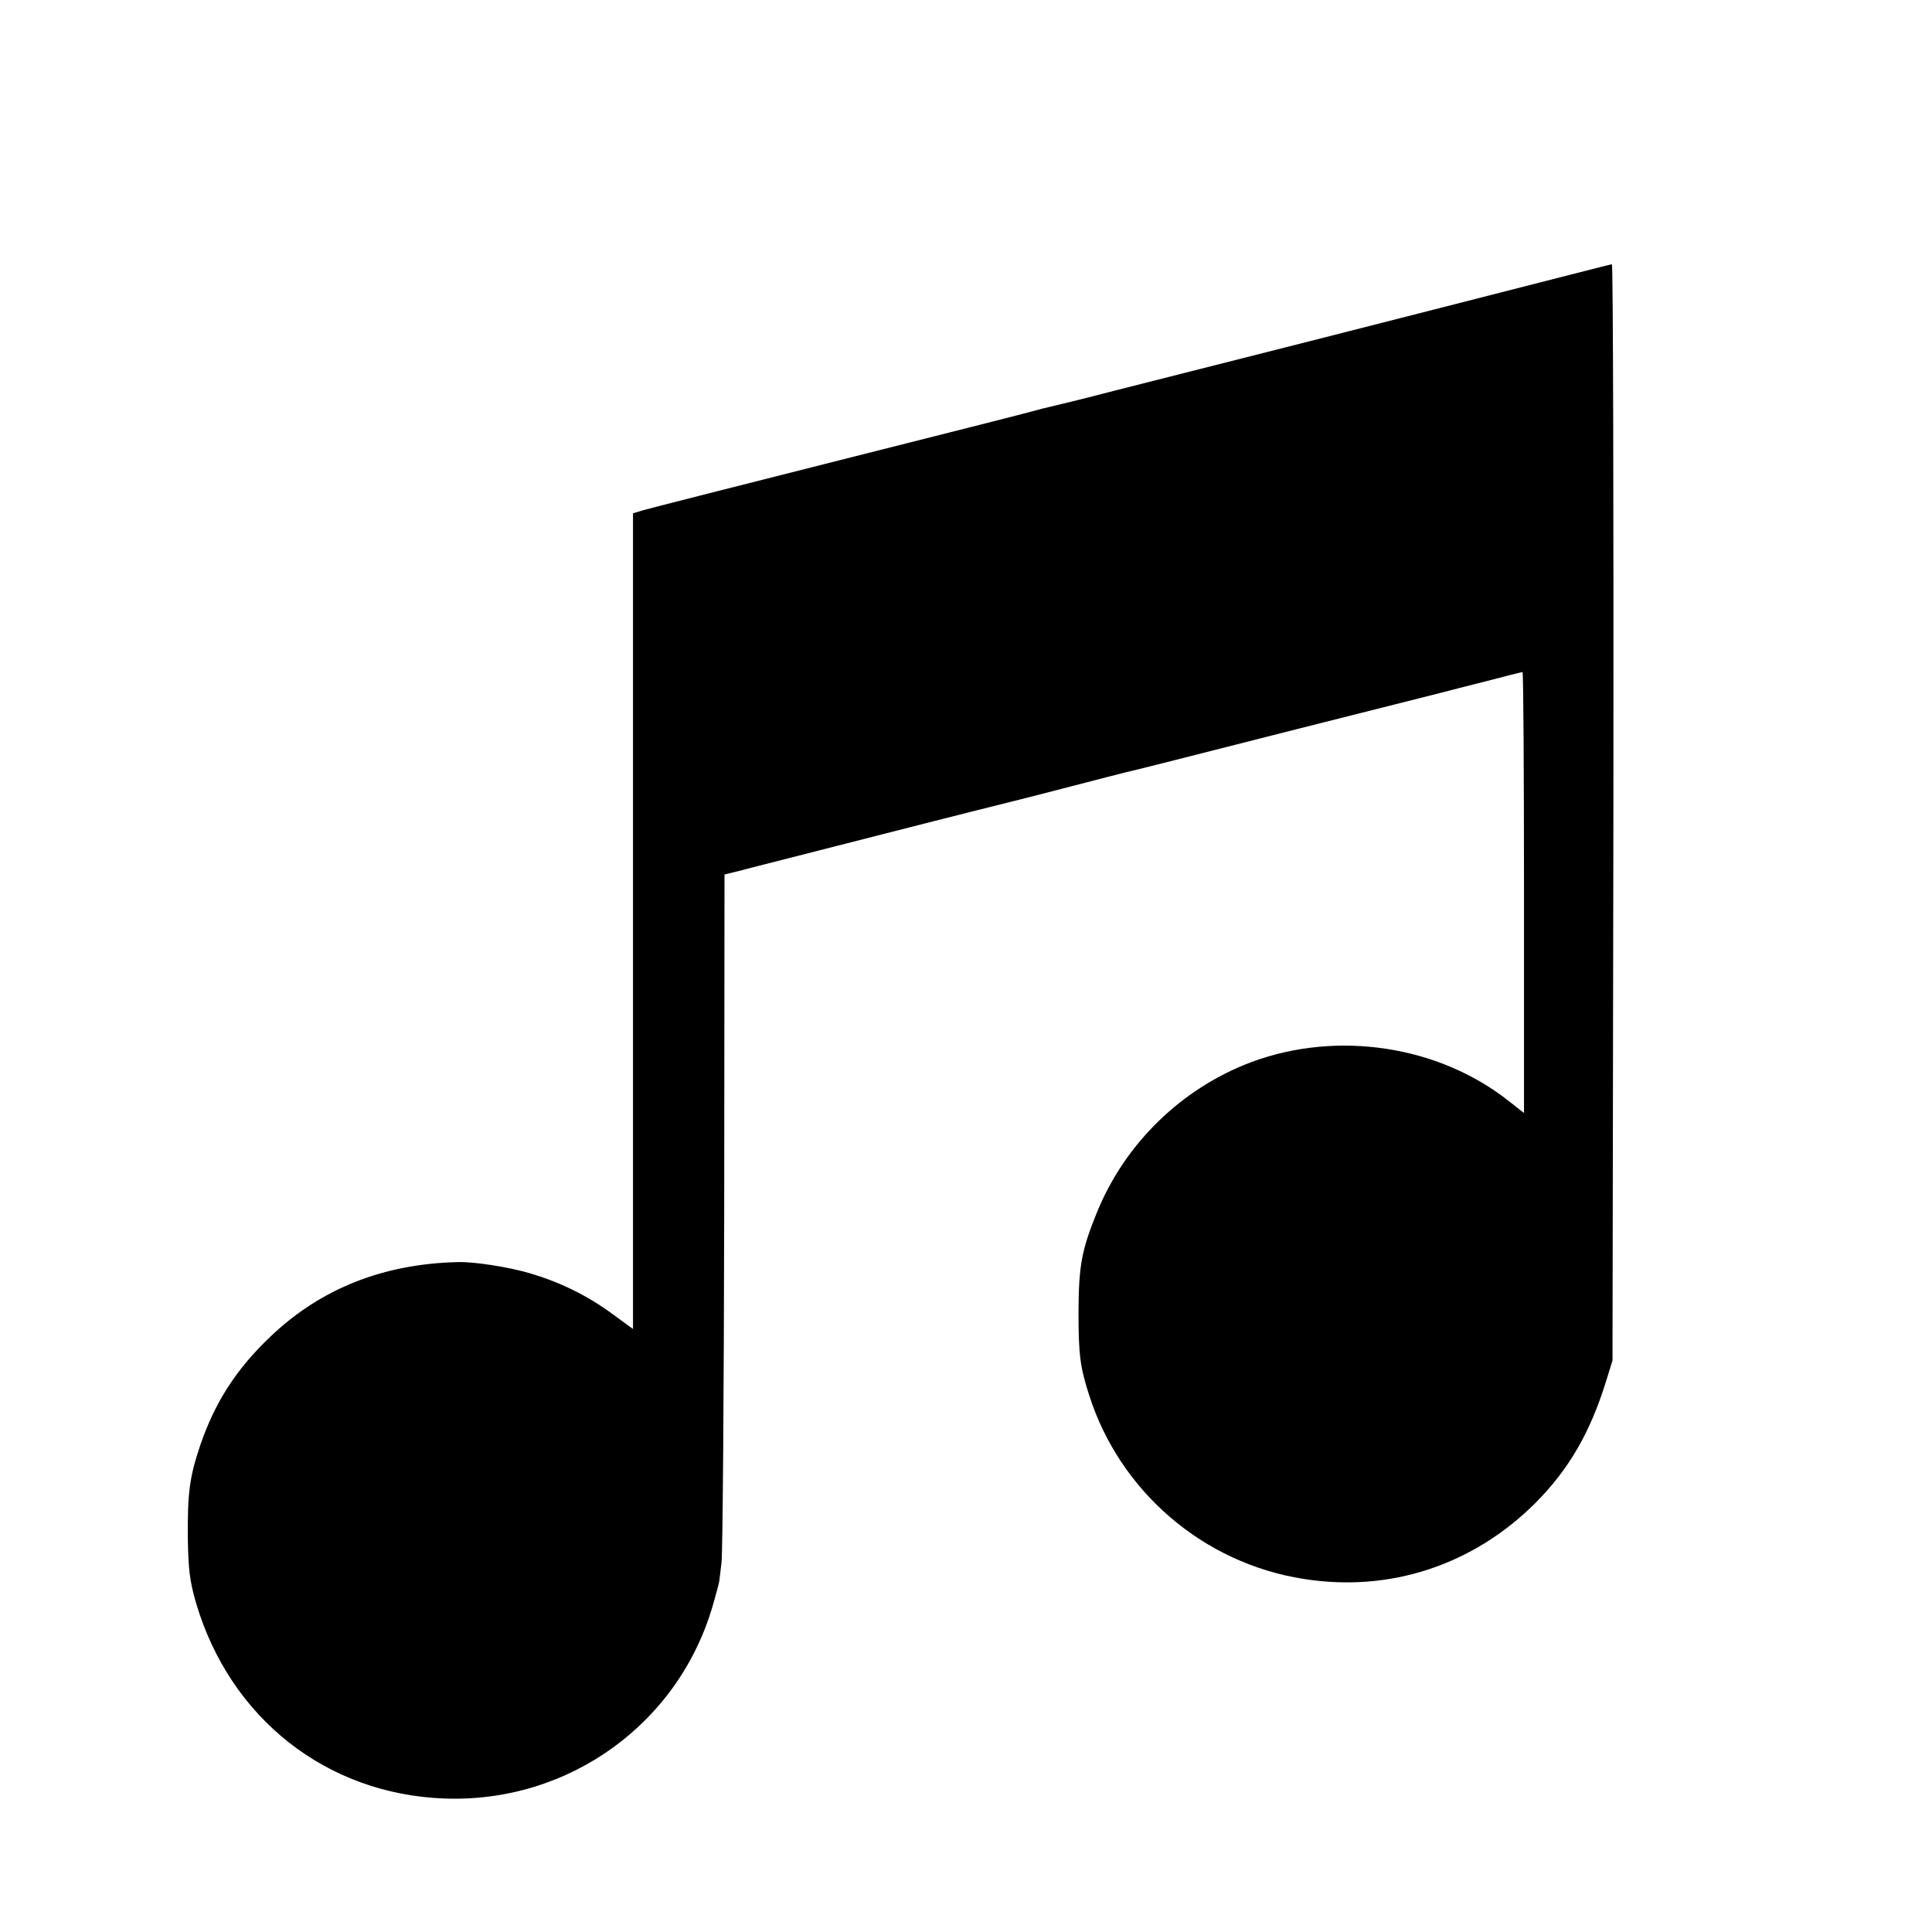
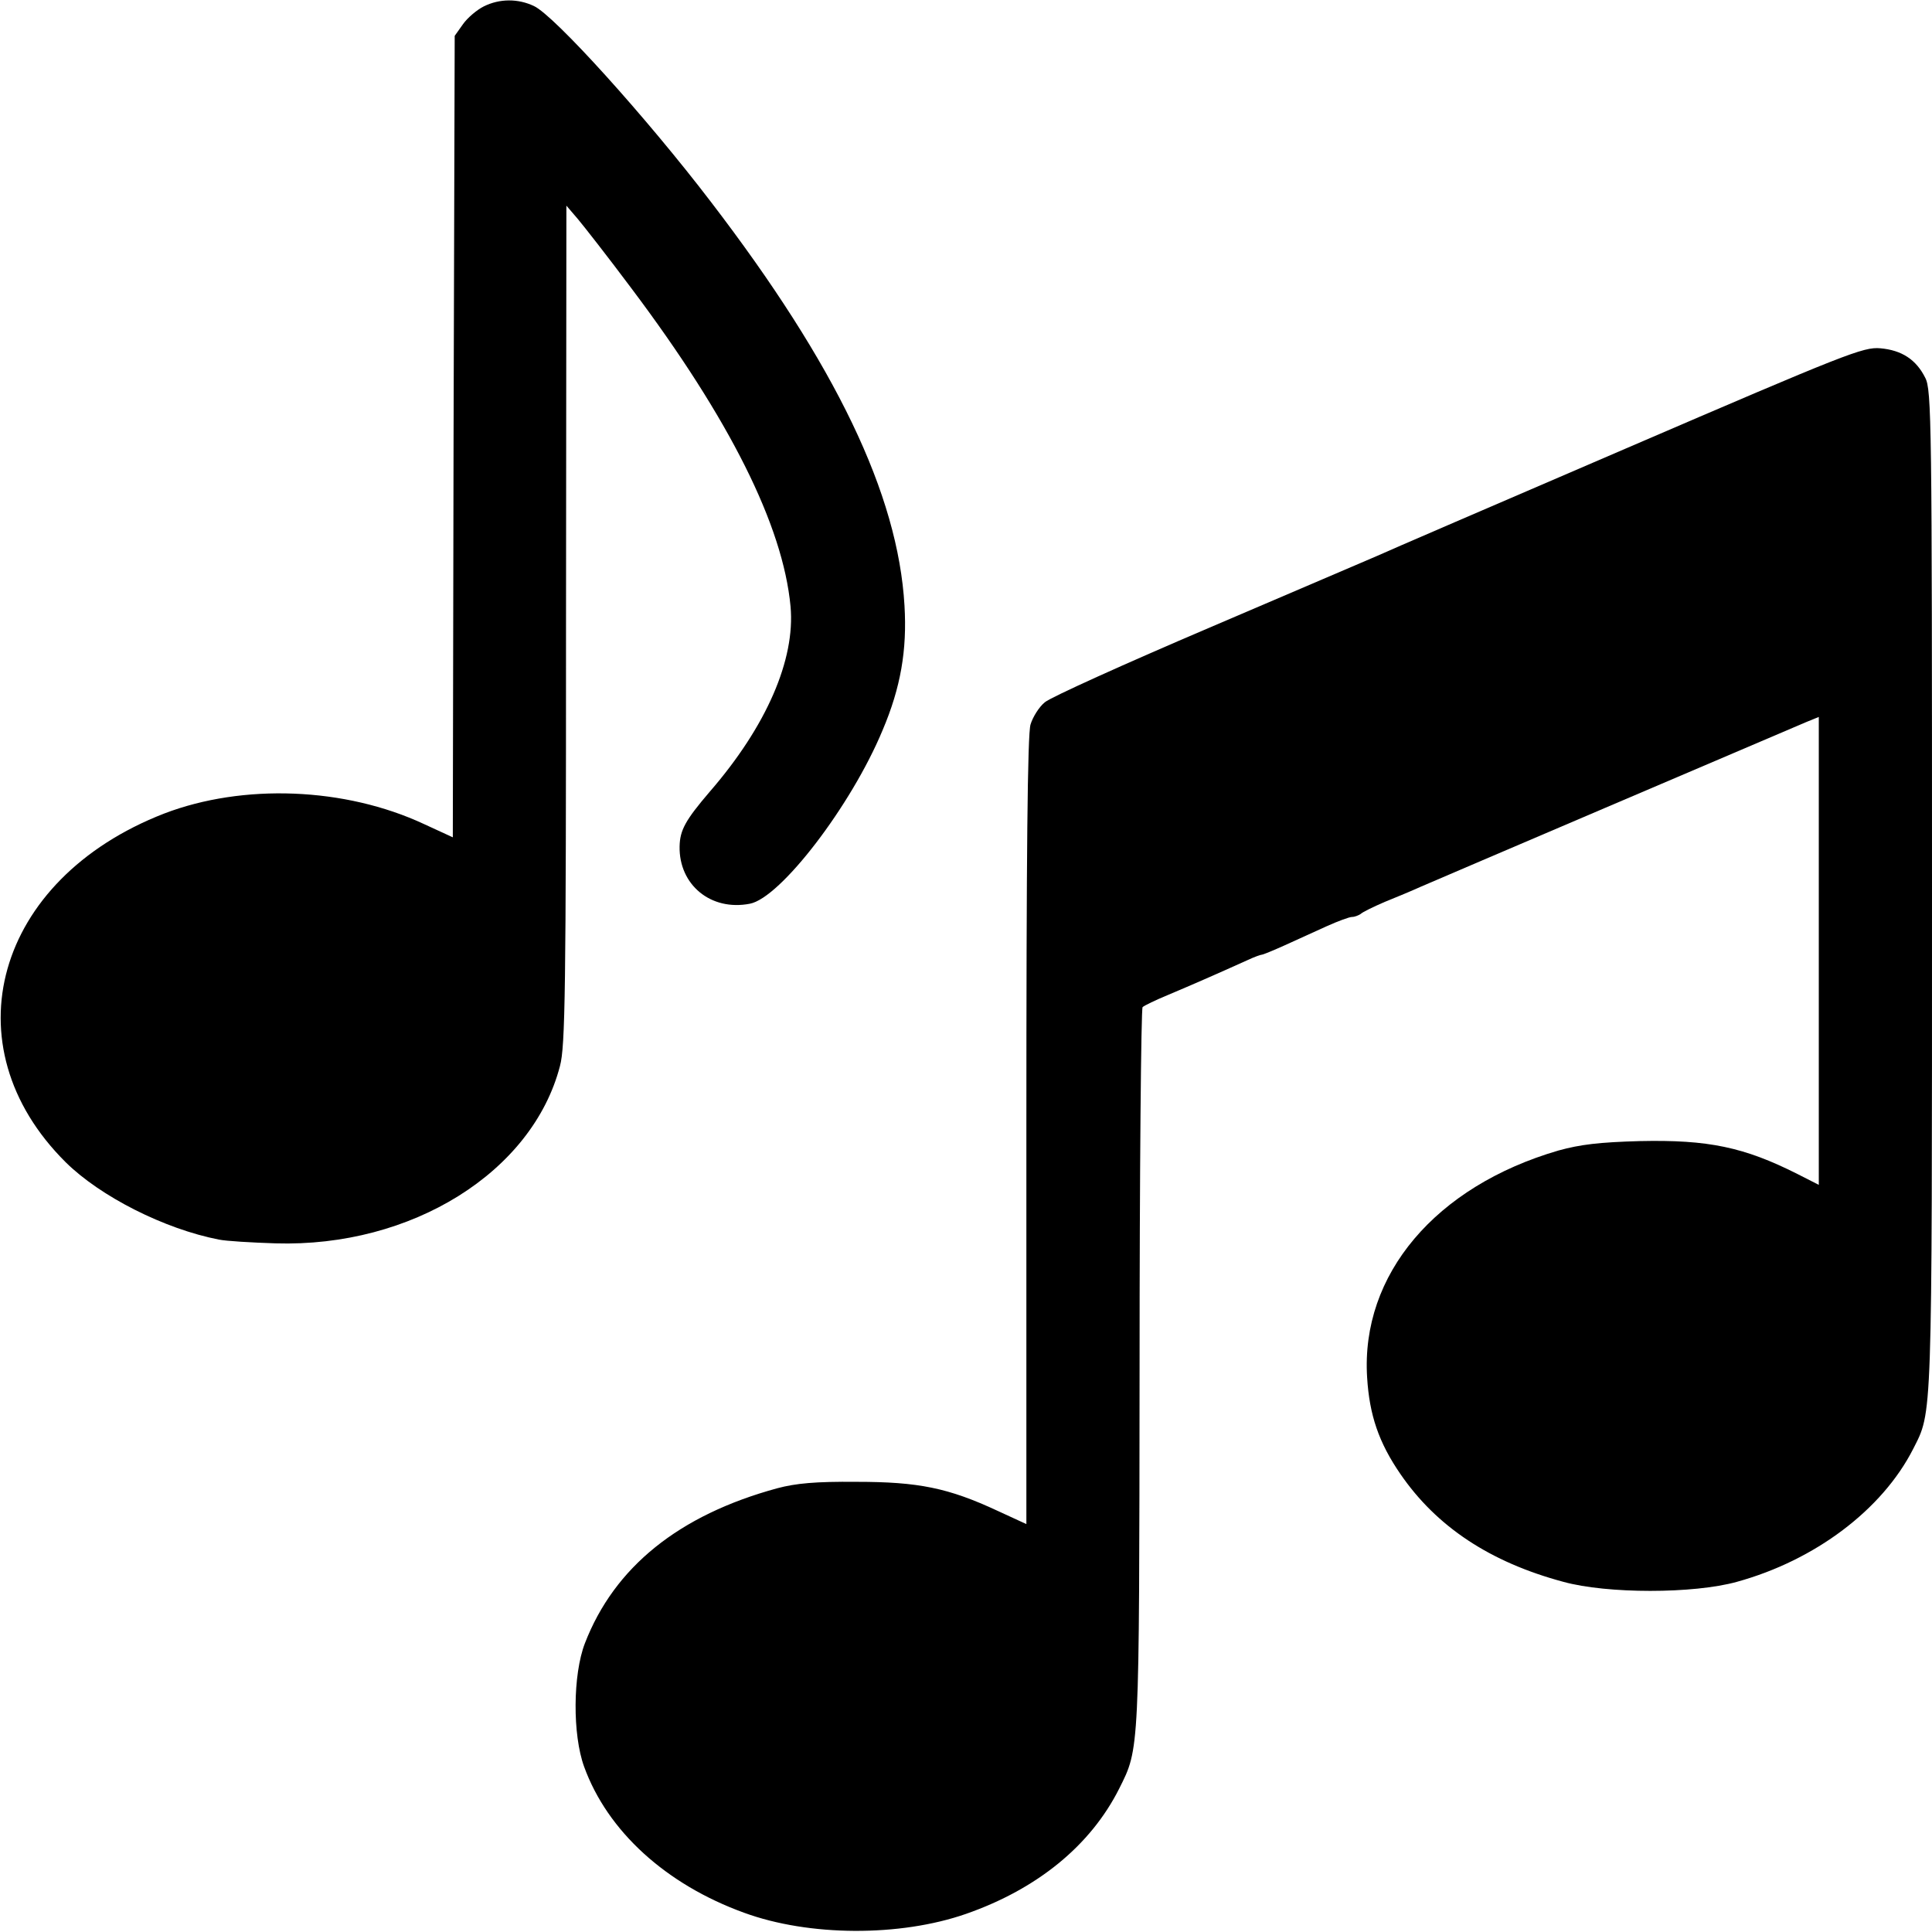
- <svg xmlns="http://www.w3.org/2000/svg" version="1.0" width="644pt" height="644pt" viewBox="0 0 644 644" preserveAspectRatio="xMidYMid meet">
-   <g transform="translate(0,644) scale(0.1,-0.1)" fill="#000000" stroke="none">
-     <path d="M5100 5490 c-146 -37 -472 -121 -725 -185 -253 -64 -548 -139 -655 -166 -107 -28 -206 -52 -220 -55 -14 -3 -38 -9 -55 -14 -16 -5 -309 -79 -650 -165 -341 -86 -635 -161 -652 -166 l-33 -10 0 -1277 c0 -702 0 -1314 0 -1359 l0 -83 -67 49 c-86 63 -174 106 -274 136 -70 21 -189 40 -244 38 -247 -6 -454 -88 -620 -245 -117 -110 -190 -224 -239 -370 -34 -102 -41 -154 -40 -303 2 -109 6 -144 28 -220 114 -383 434 -635 826 -650 418 -16 788 253 899 654 11 39 20 72 19 74 0 1 3 27 7 58 4 31 8 560 9 1175 l1 1119 45 11 c25 7 243 62 485 124 242 62 447 113 455 115 8 2 87 22 175 45 88 23 167 43 175 45 8 1 249 62 535 135 286 72 527 133 535 135 8 2 68 18 133 34 65 17 120 31 122 31 3 0 5 -331 5 -735 l0 -735 -51 40 c-234 185 -571 236 -857 130 -232 -87 -421 -270 -515 -500 -52 -127 -61 -180 -62 -330 0 -146 5 -186 36 -282 103 -321 381 -559 714 -611 288 -46 566 46 774 254 110 111 181 233 233 400 l23 74 3 1828 c1 1005 -1 1827 -5 1826 -5 0 -127 -32 -273 -69z" />
+ <svg xmlns="http://www.w3.org/2000/svg" version="1.0" width="512pt" height="512pt" viewBox="0 0 512 512" preserveAspectRatio="xMidYMid meet">
+   <g transform="translate(0,512) scale(0.1,-0.1)" fill="#000000" stroke="none">
+     <path d="M1282 5103 c-18 -9 -43 -30 -55 -47 l-22 -31 -3 -1062 -2 -1062 -76 35 c-210 98 -480 108 -689 28 -448 -174 -572 -615 -261 -924 92 -91 262 -177 406 -205 19 -4 87 -8 150 -10 361 -11 681 189 754 470 14 52 16 199 16 1170 l1 1110 30 -35 c16 -19 81 -102 143 -185 260 -346 401 -628 421 -842 13 -141 -64 -318 -214 -491 -65 -76 -79 -102 -80 -145 -2 -102 83 -172 186 -152 81 15 269 260 352 460 48 113 65 212 58 330 -17 295 -182 638 -513 1070 -171 224 -415 494 -469 519 -42 20 -91 20 -133 -1z" />
+     <path d="M4310 3932 c-344 -148 -641 -276 -660 -285 -19 -8 -219 -94 -444 -190 -225 -96 -422 -185 -437 -198 -15 -12 -32 -39 -38 -59 -8 -26 -11 -341 -11 -1078 l0 -1041 -76 35 c-131 61 -210 77 -374 77 -109 1 -161 -4 -210 -17 -261 -71 -432 -209 -510 -411 -32 -83 -33 -242 -2 -327 62 -171 217 -312 424 -387 172 -63 413 -64 588 -3 189 66 330 181 406 332 54 108 53 91 54 1115 0 522 4 952 8 956 4 4 35 19 69 33 57 24 126 54 210 92 17 8 34 14 37 14 3 0 30 11 61 25 30 14 80 36 110 50 31 14 61 25 68 25 7 0 17 4 23 8 5 5 34 19 64 32 30 12 73 30 95 40 34 15 922 394 1023 437 l32 13 0 -620 0 -620 -57 29 c-141 71 -236 91 -417 87 -108 -3 -158 -9 -216 -25 -326 -95 -524 -329 -507 -601 6 -100 31 -173 88 -256 96 -140 238 -234 432 -286 116 -32 345 -32 460 0 207 57 385 191 467 352 51 101 50 58 50 1481 0 1241 -1 1326 -18 1358 -24 48 -62 73 -119 78 -45 4 -90 -14 -673 -265z" />
  </g>
</svg>
